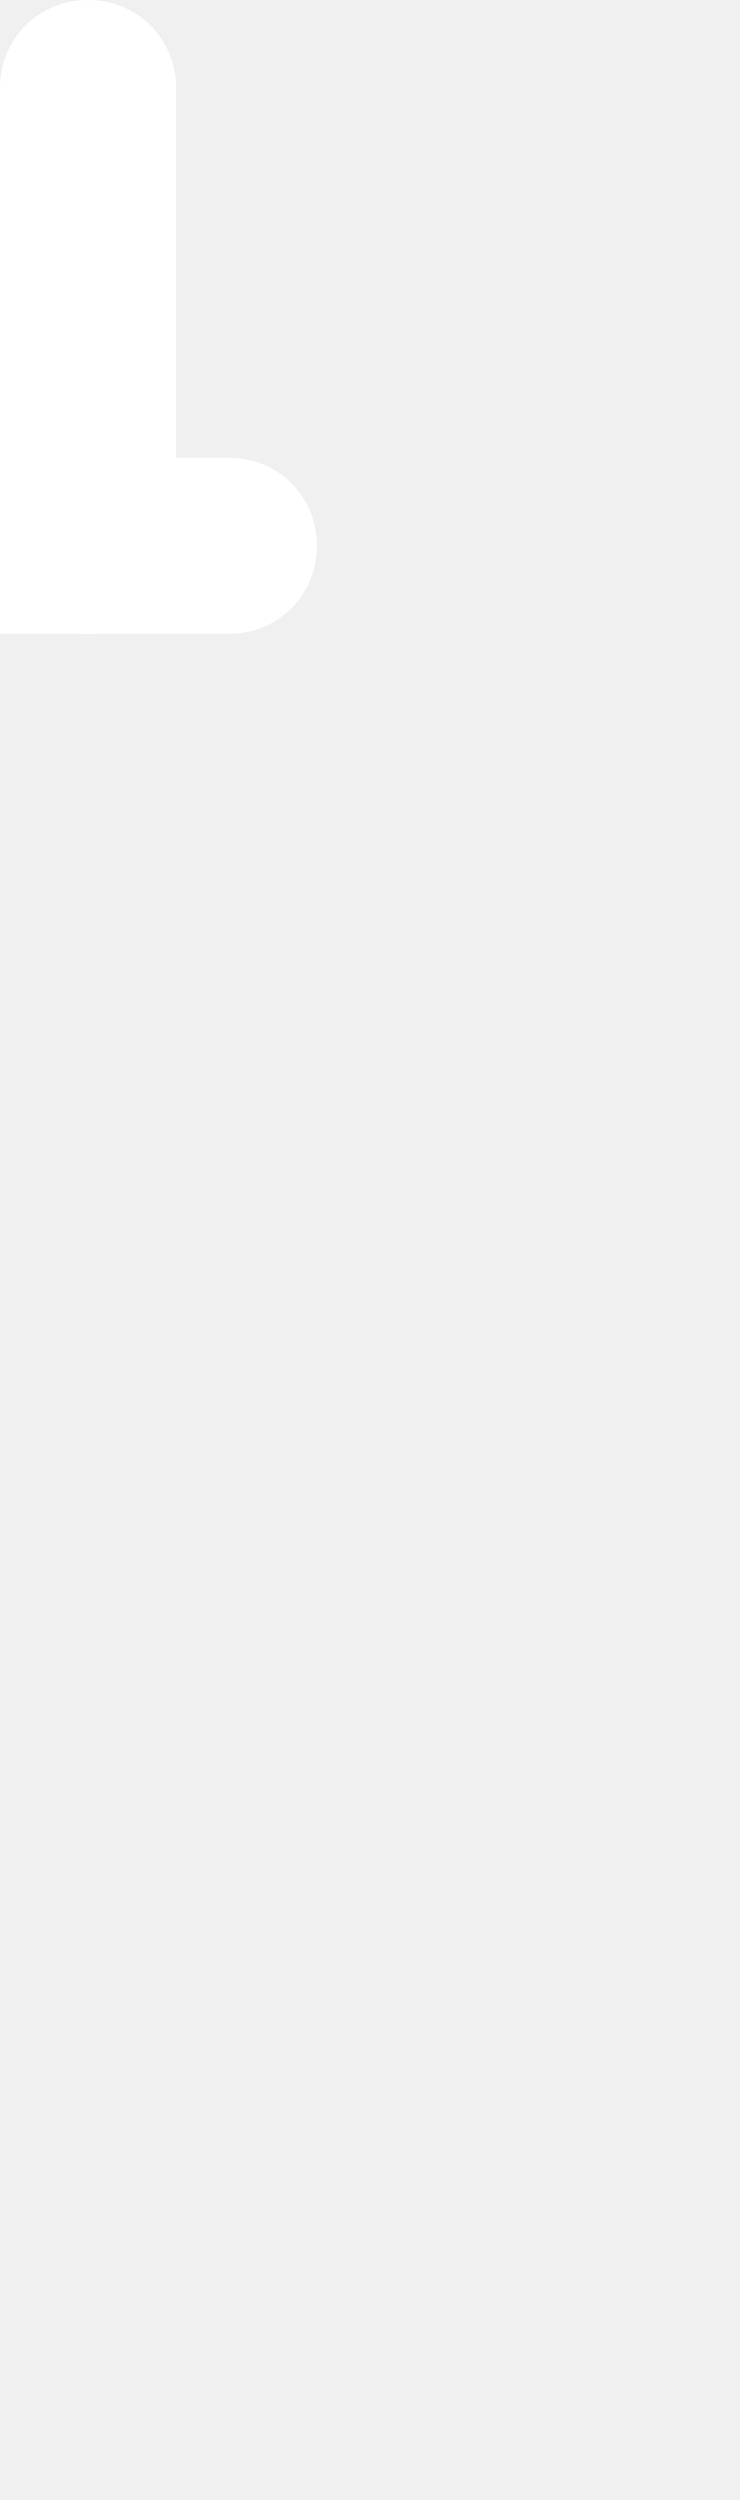
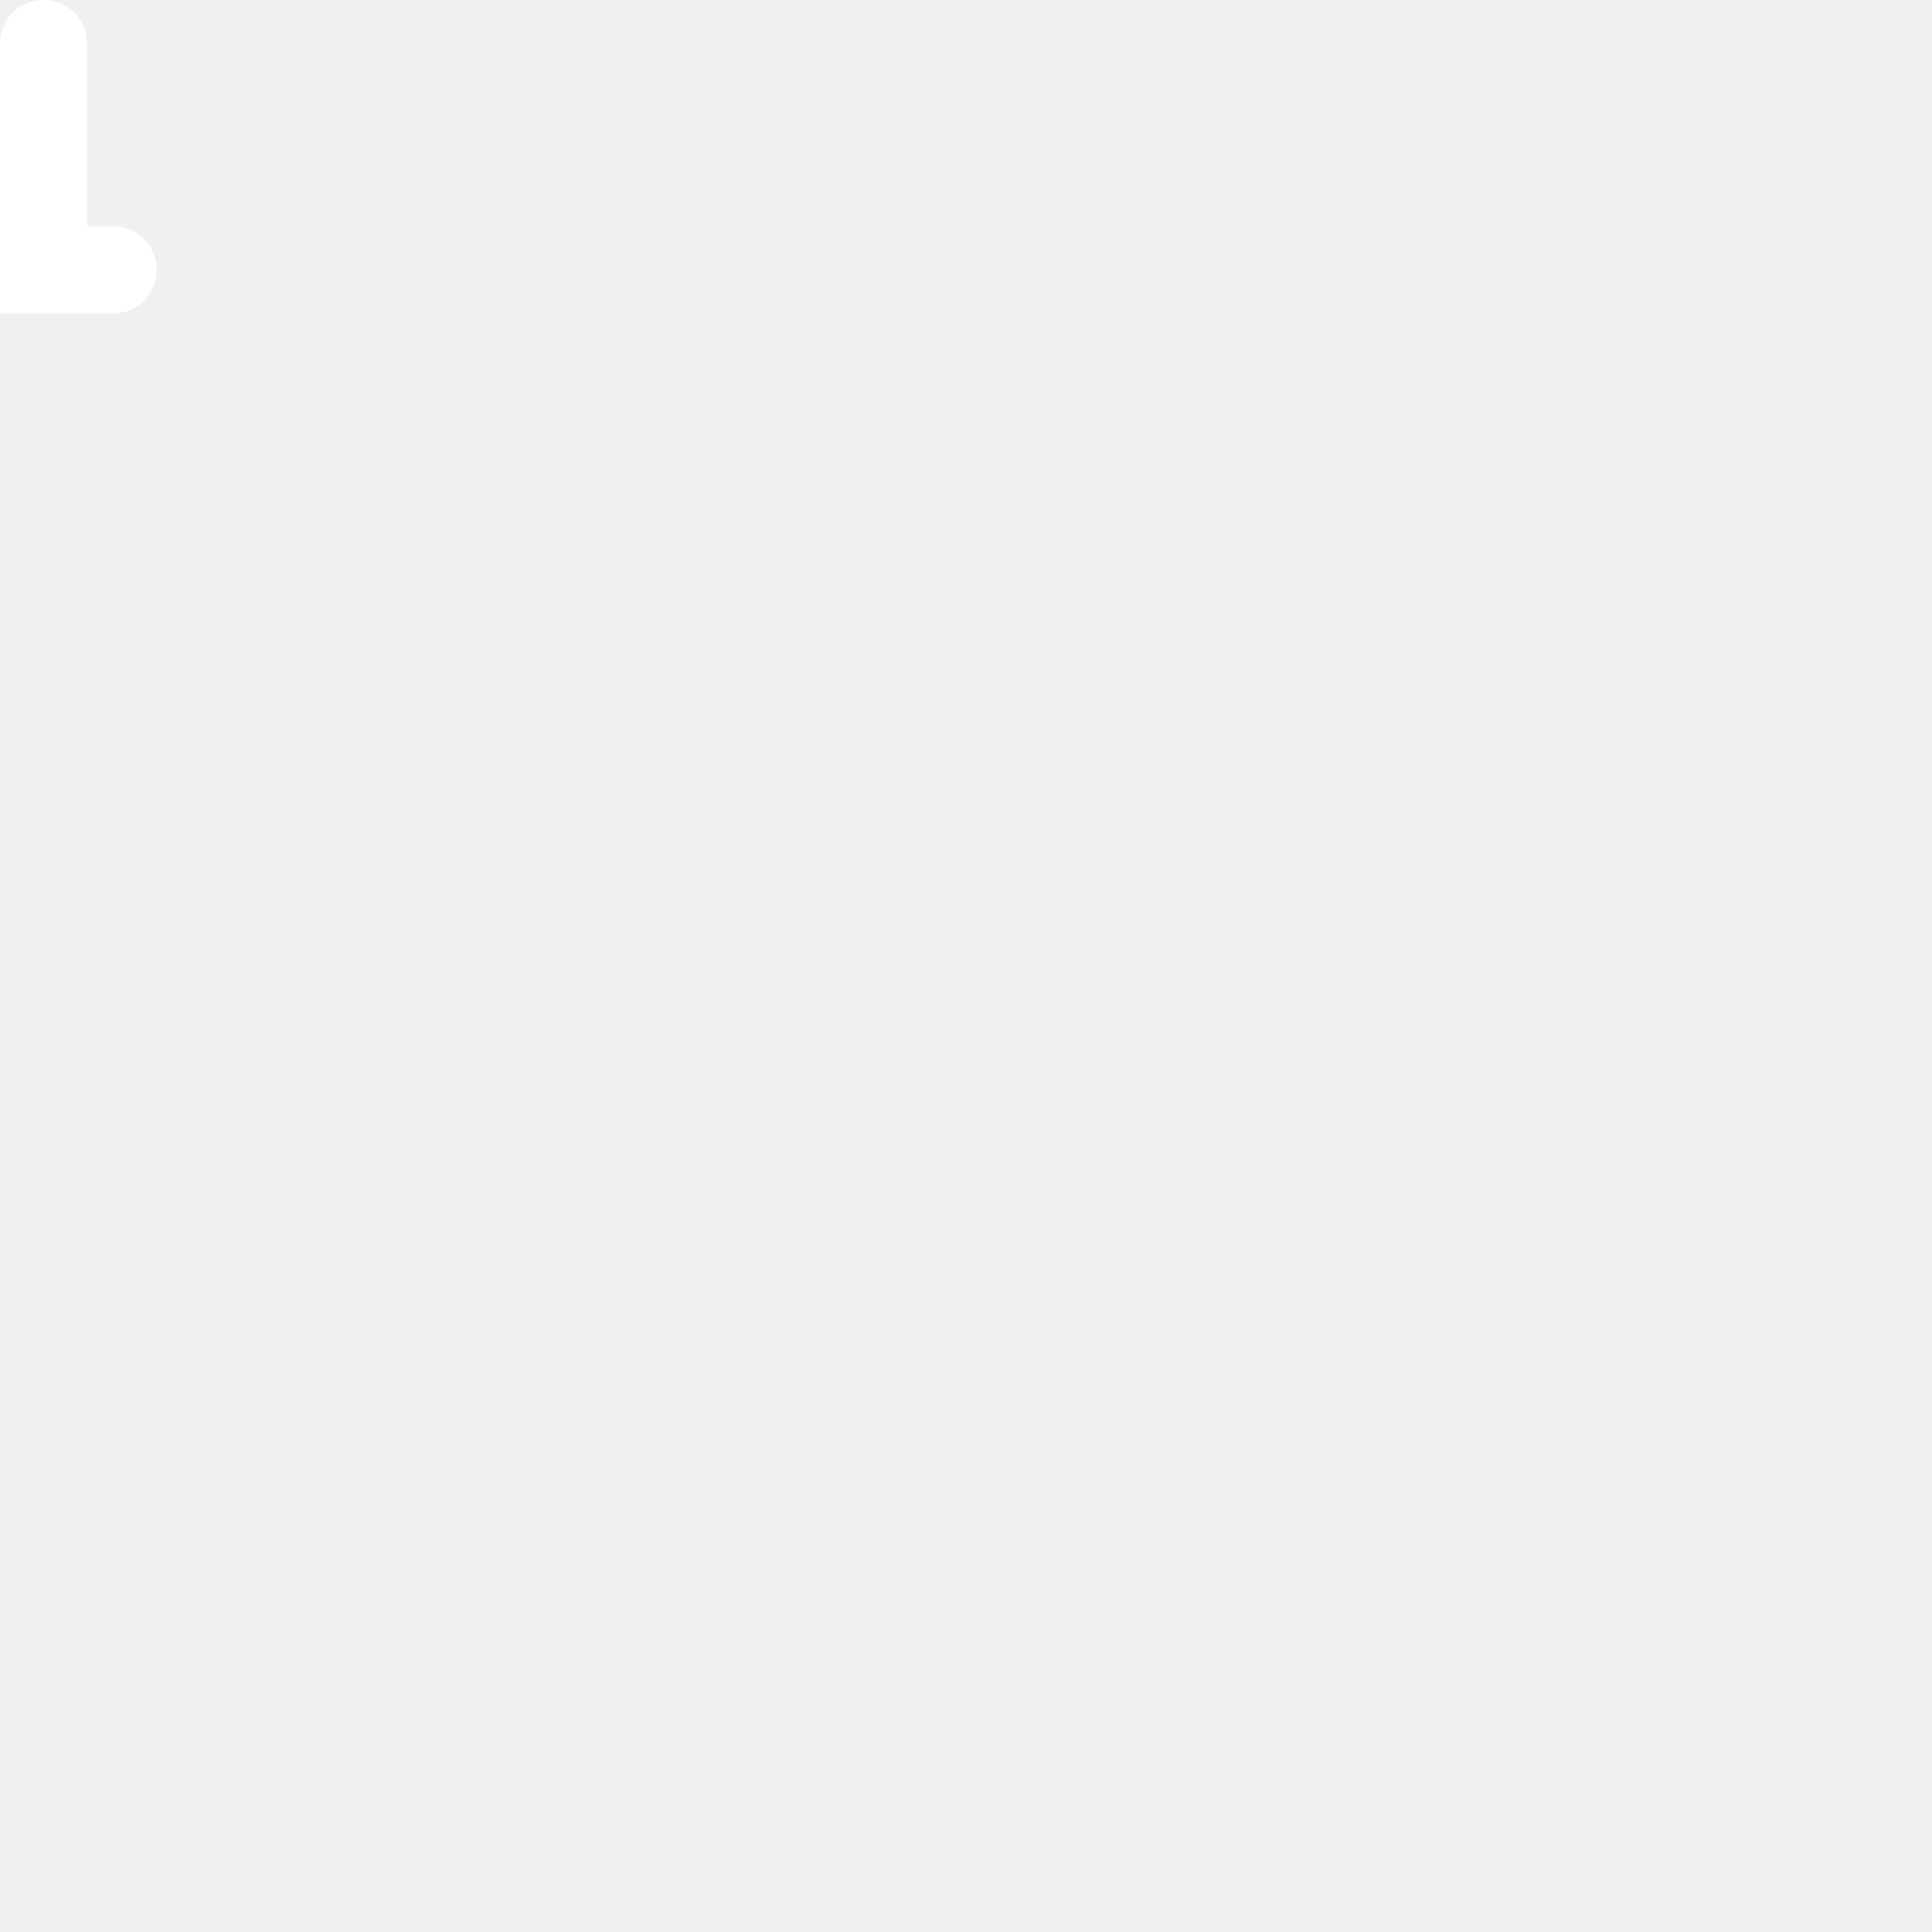
- <svg xmlns="http://www.w3.org/2000/svg" version="1.1" id="Layer_1" x="0px" y="0px" viewBox="0 0 42 142" style="enable-background:new 0 0 42 142;" xml:space="preserve">
+ <svg xmlns="http://www.w3.org/2000/svg" version="1.1" id="Layer_1" x="0px" y="0px" viewBox="0 0 222 222" style="enable-background:new 0 0 222 222;" xml:space="preserve">
  <style type="text/css">
	.st0{fill:#FFFFFF;}
	.st1{fill:none;}
</style>
  <path class="st0" d="M10,5v26c0,2.8-2.2,5-5,5l0,0c-2.8,0-5-2.2-5-5V5c0-2.8,2.2-5,5-5l0,0C7.8,0,10,2.2,10,5z" />
  <path class="st0" d="M13,36c2.8,0,5-2.2,5-5s-2.2-5-5-5H0v10H13z" />
  <path class="st1" d="M8,96c0,4.4-3.6,8-8,8v-8v-8V0h8V96z" />
  <polygon class="st1" points="21,0 0,47.3 0,94.7 21,142 42,94.7 42,47.3 " />
+   <circle class="st1" cx="111" cy="111" r="111" />
</svg>
